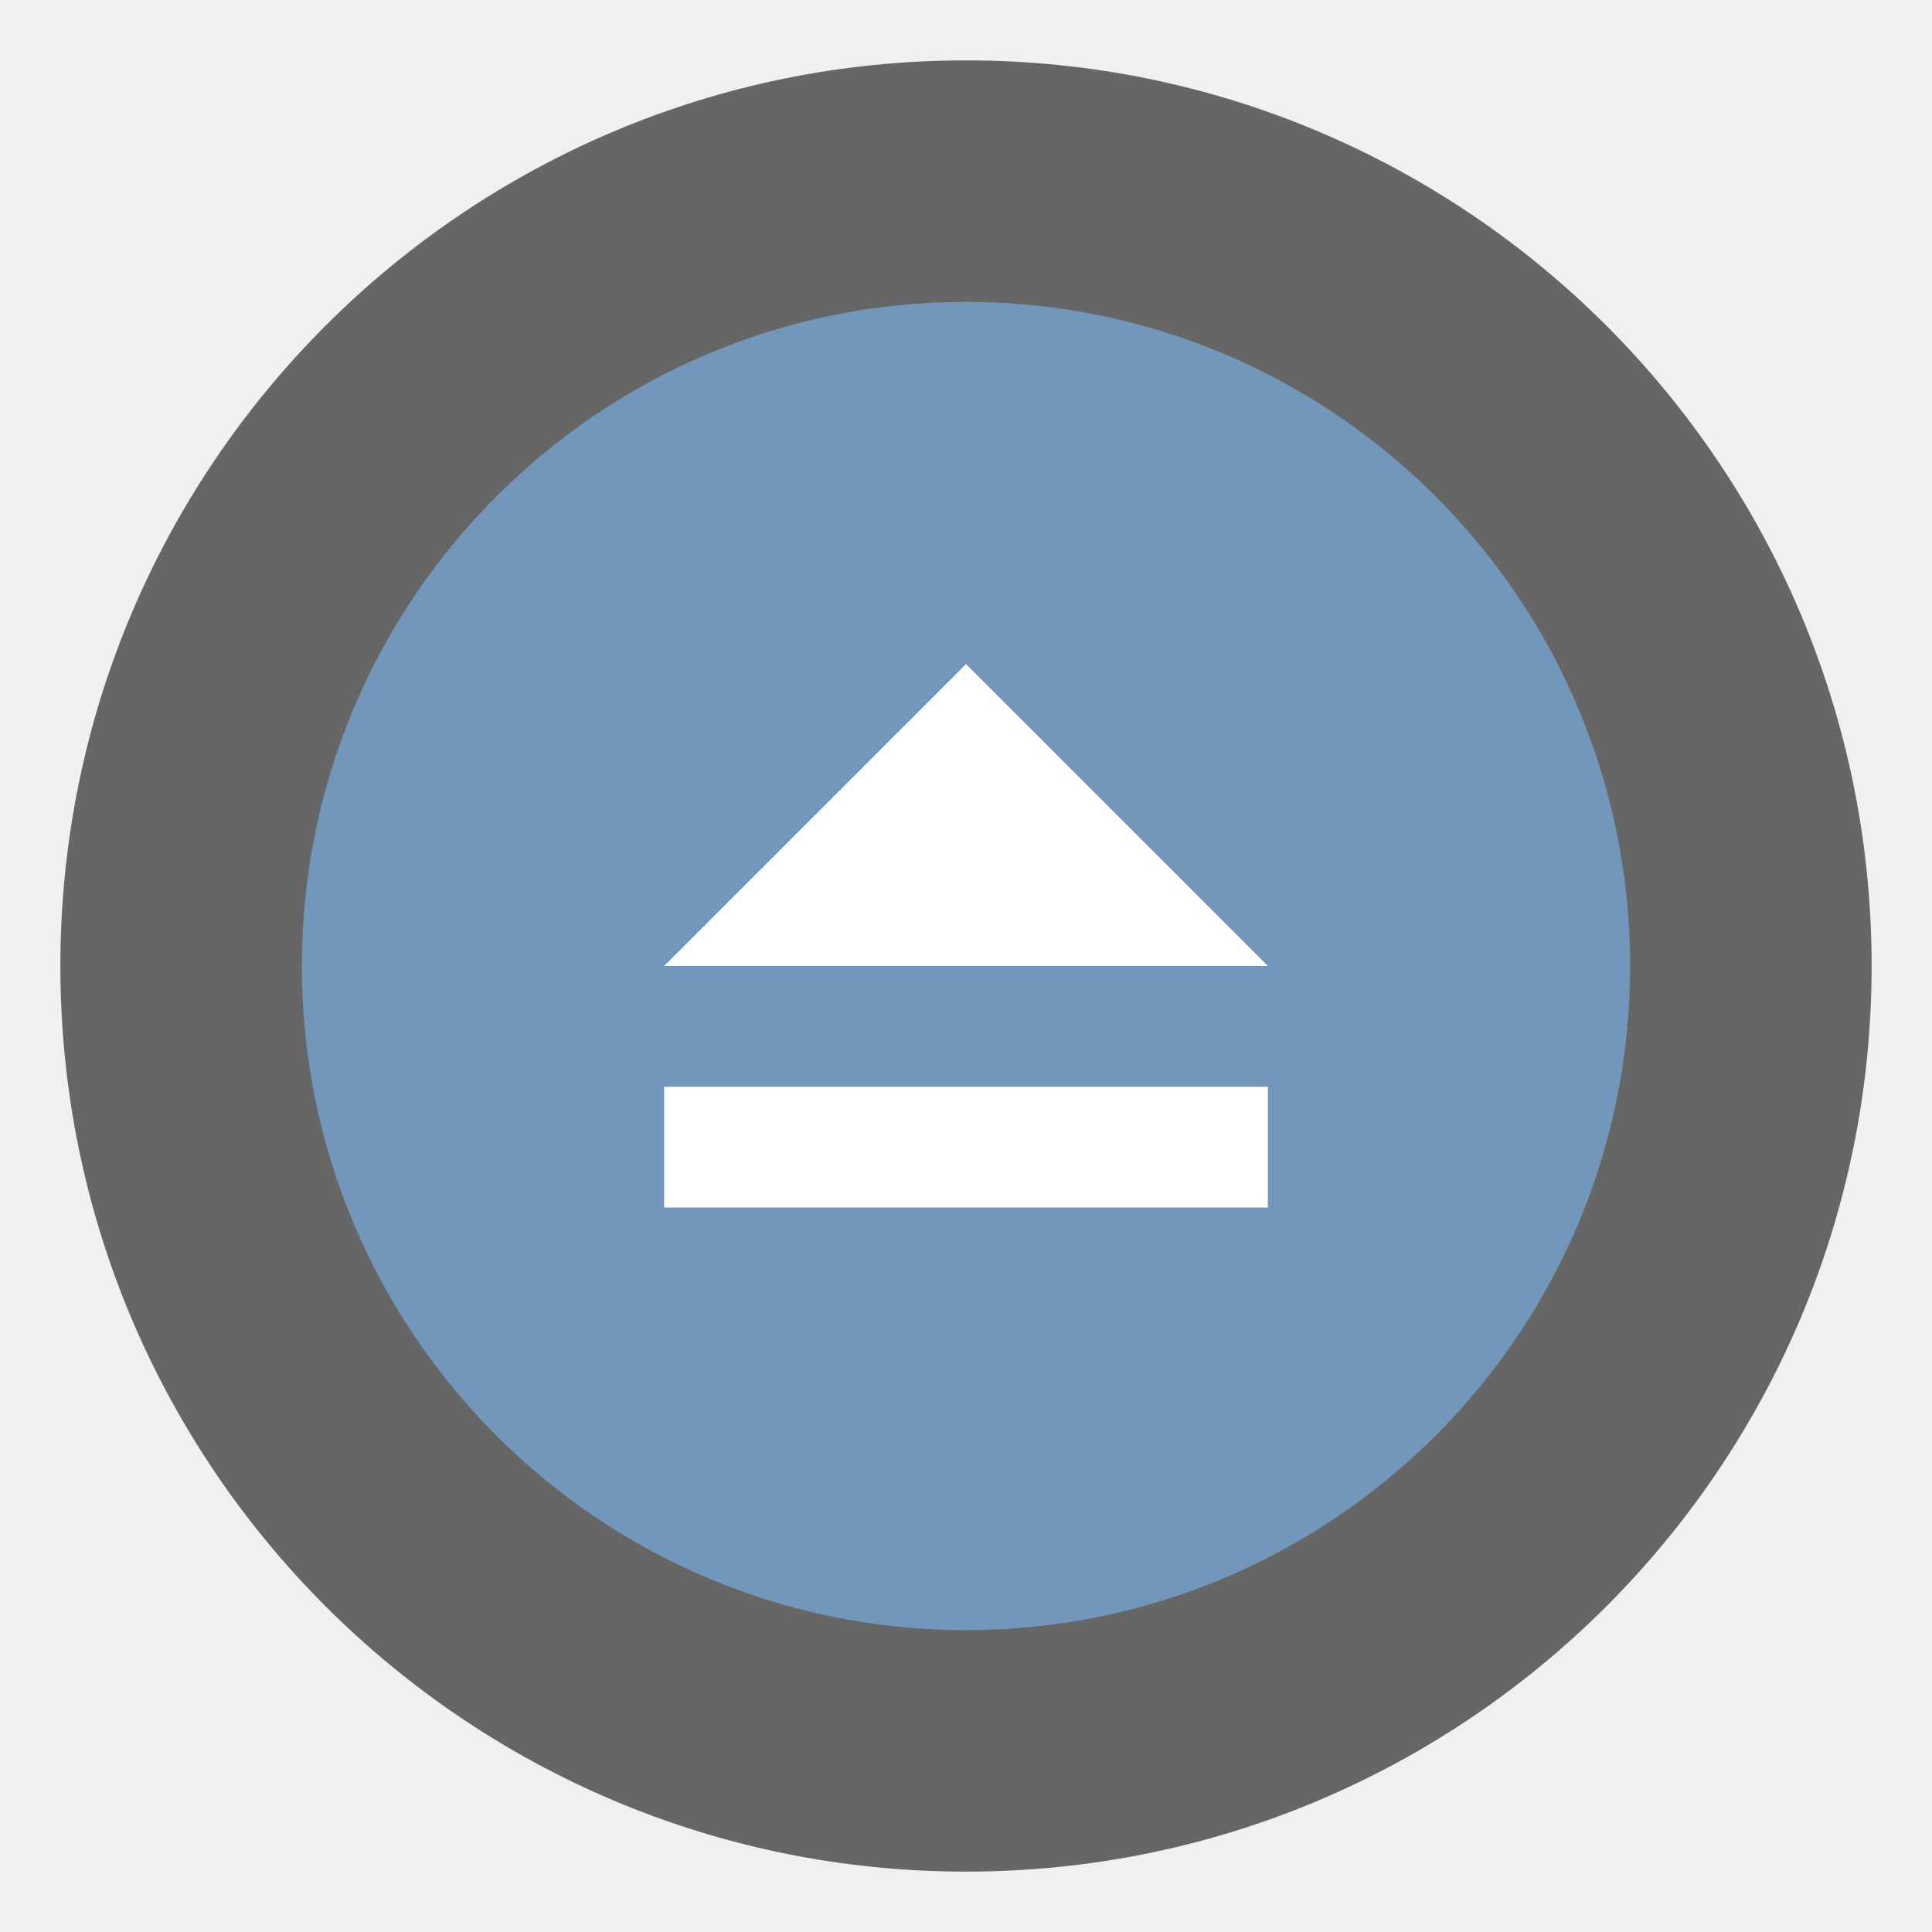
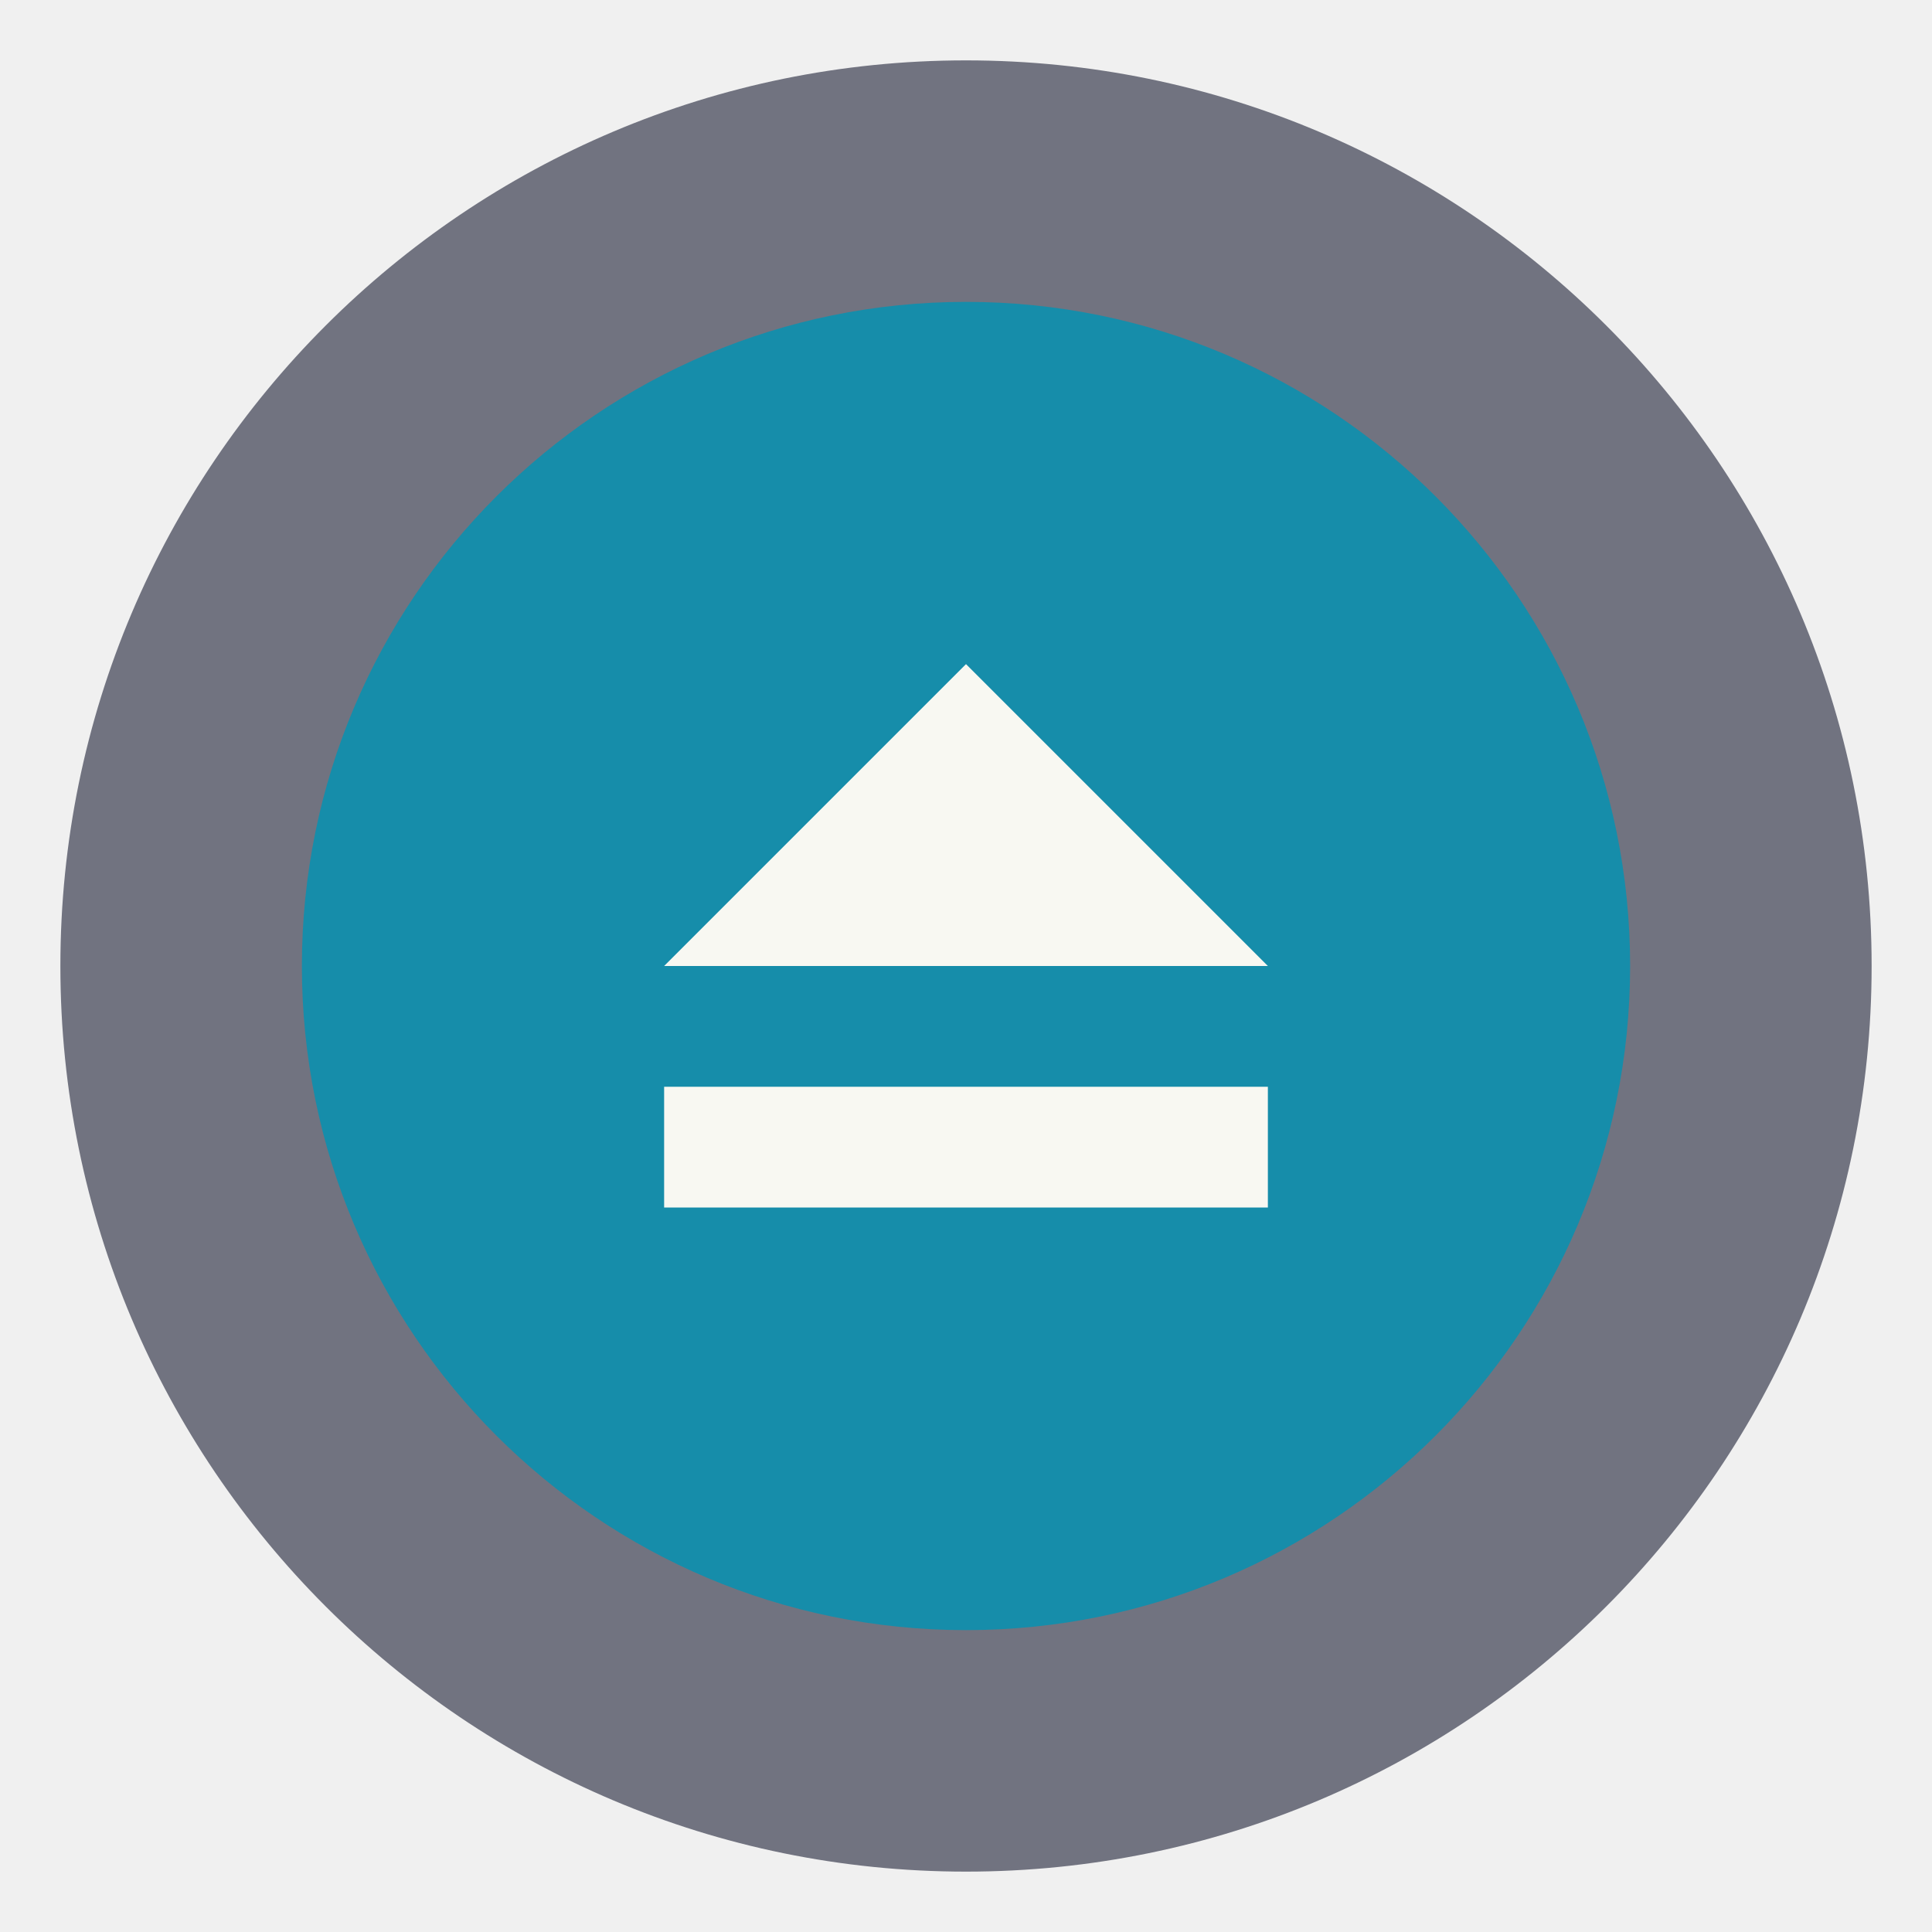
- <svg xmlns="http://www.w3.org/2000/svg" width="32" height="32" version="1.0">
-   <circle cx="16" cy="16" r="15" fill="#666" style="paint-order:stroke fill markers" />
-   <circle cx="16" cy="16" r="11" fill="#7297ba" stroke-width="1.277" style="paint-order:markers stroke fill" />
-   <path d="m11 18h10v2h-10zm5-7 5 5h-10z" fill="#fff" stroke-width="1" />
+ <svg xmlns="http://www.w3.org/2000/svg" width="32" height="32" version="1.0" id="svg10">
+   <defs id="defs14" />
+   <circle cx="16" cy="16" r="15" fill="#717380" style="paint-order:stroke fill markers" id="circle4" />
+   <circle cx="16" cy="16" r="11" fill="#7297ba" stroke-width="1.277" style="paint-order:markers stroke fill;fill:#168daa" id="circle6" />
+   <path d="m11 18h10v2h-10zm5-7 5 5h-10z" fill="#f8f8f2" stroke-width="1" id="path8" />
</svg>
